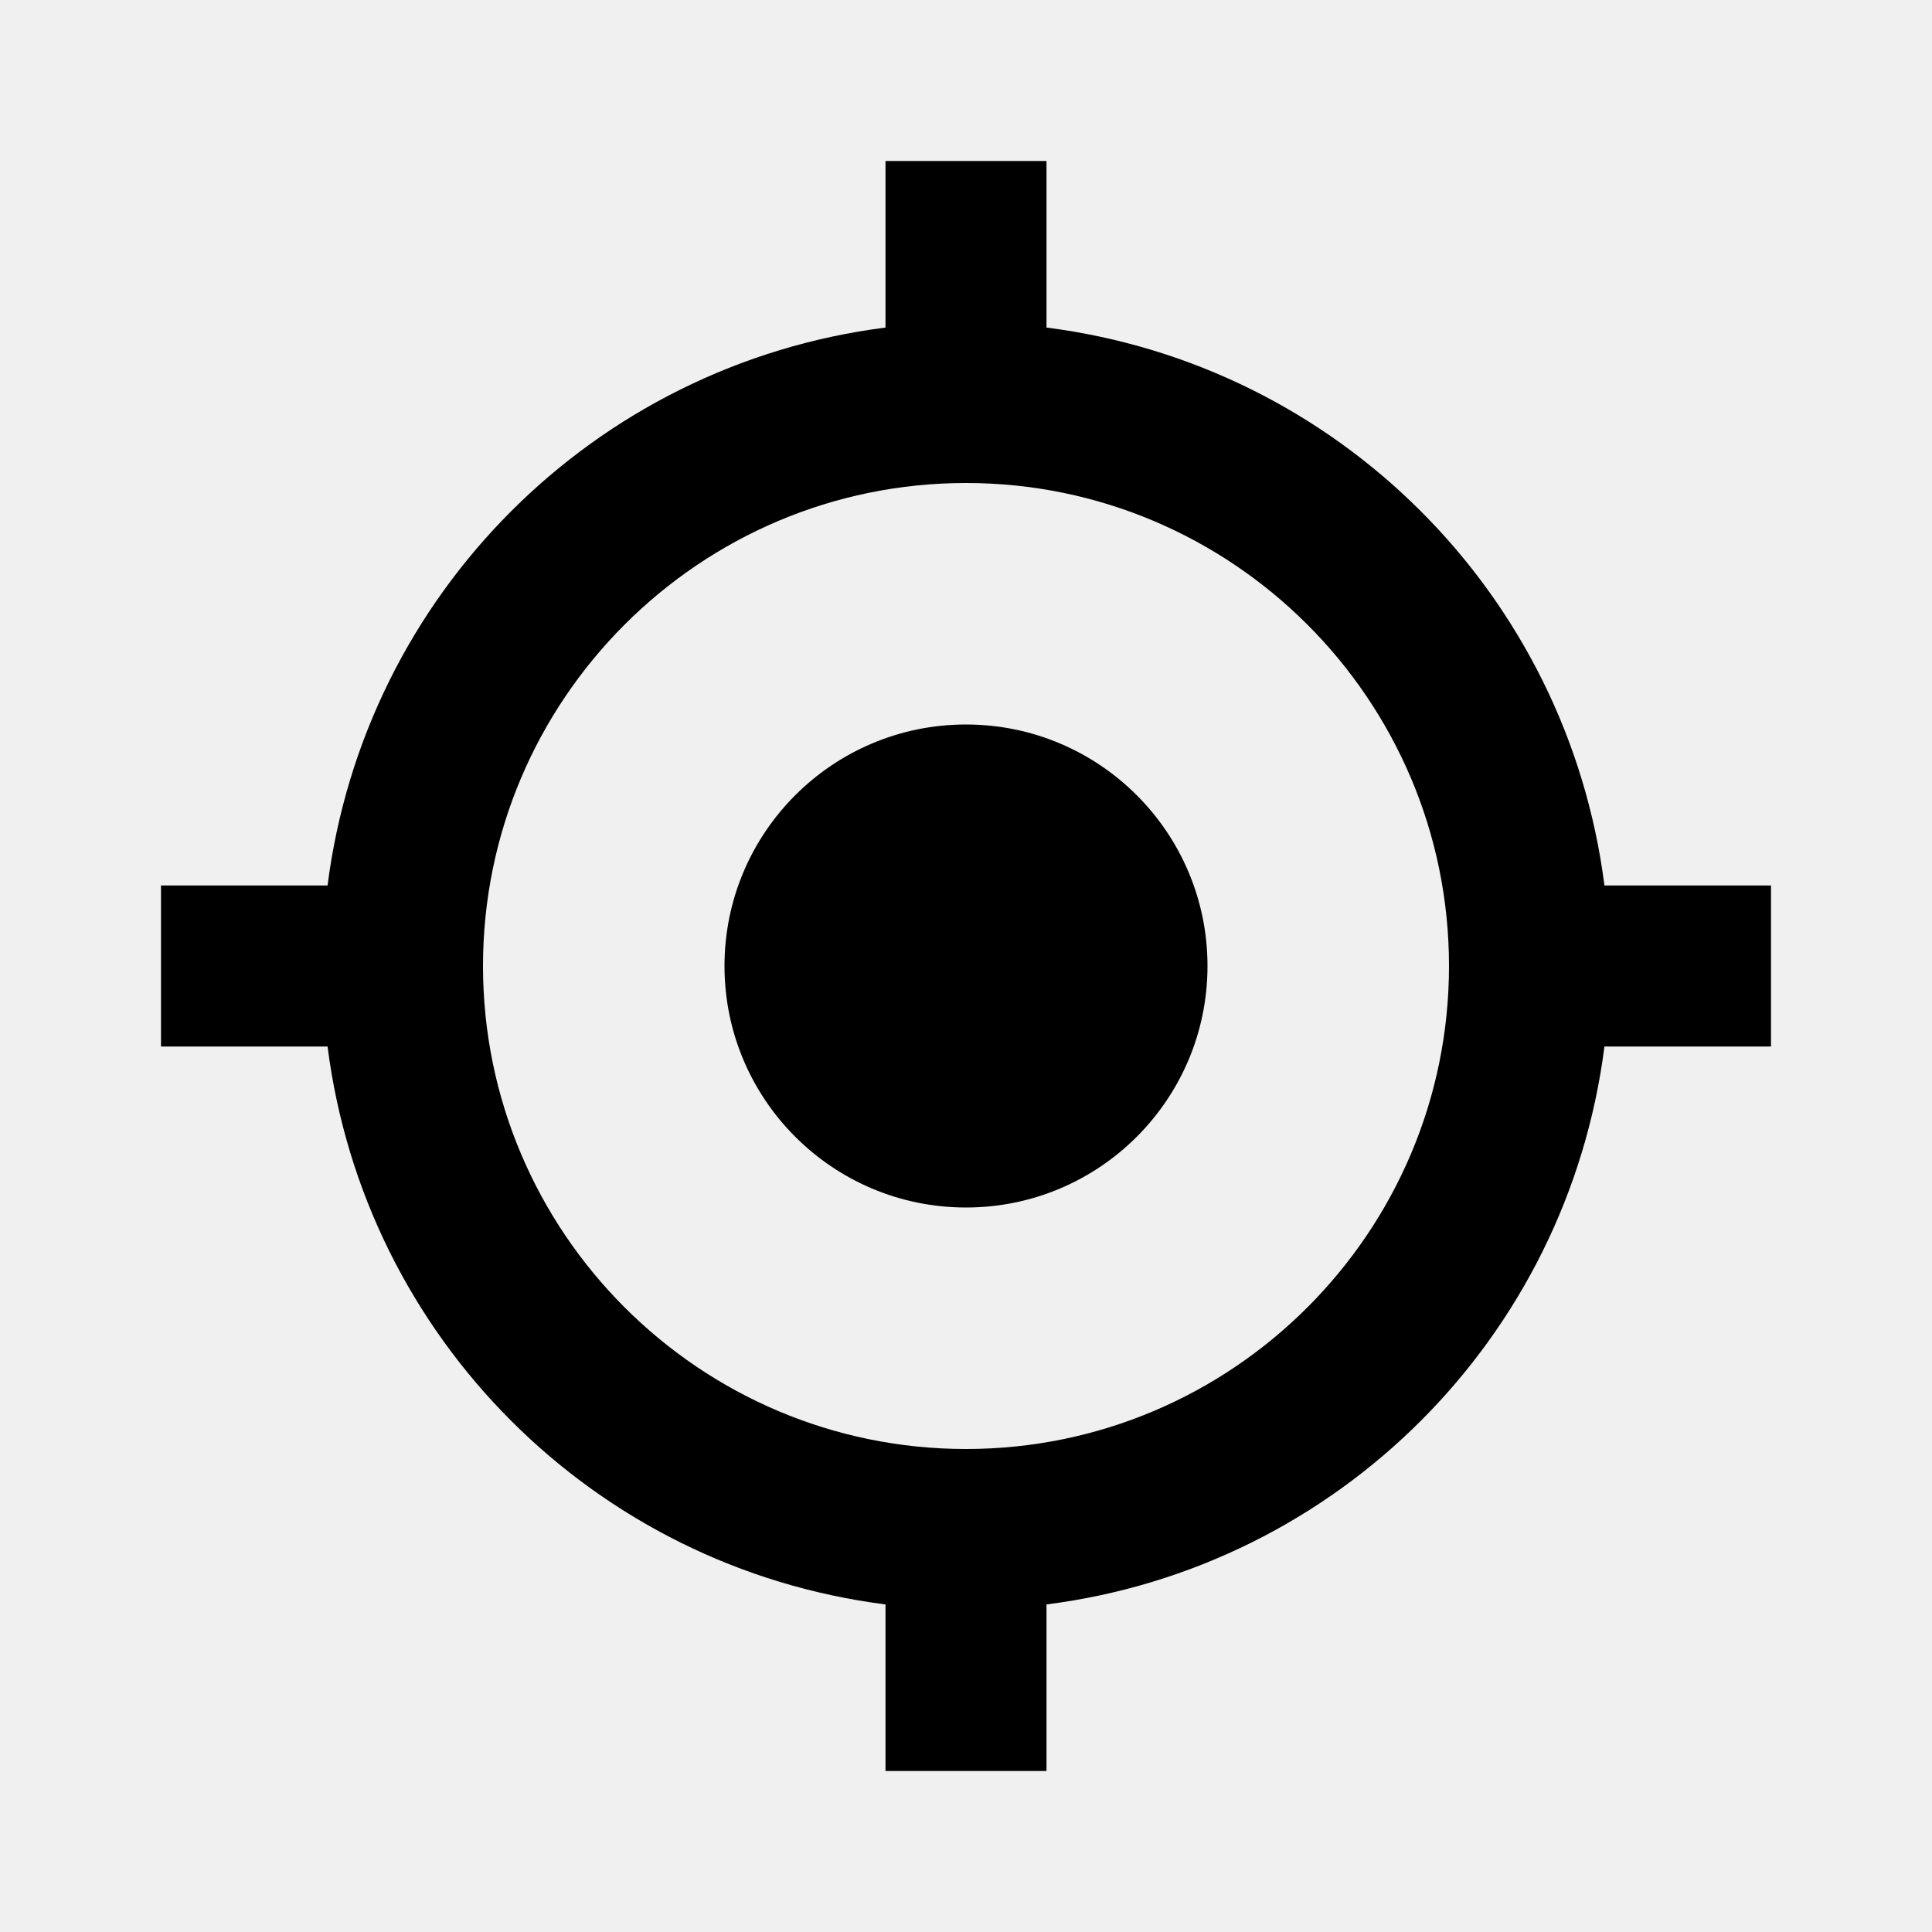
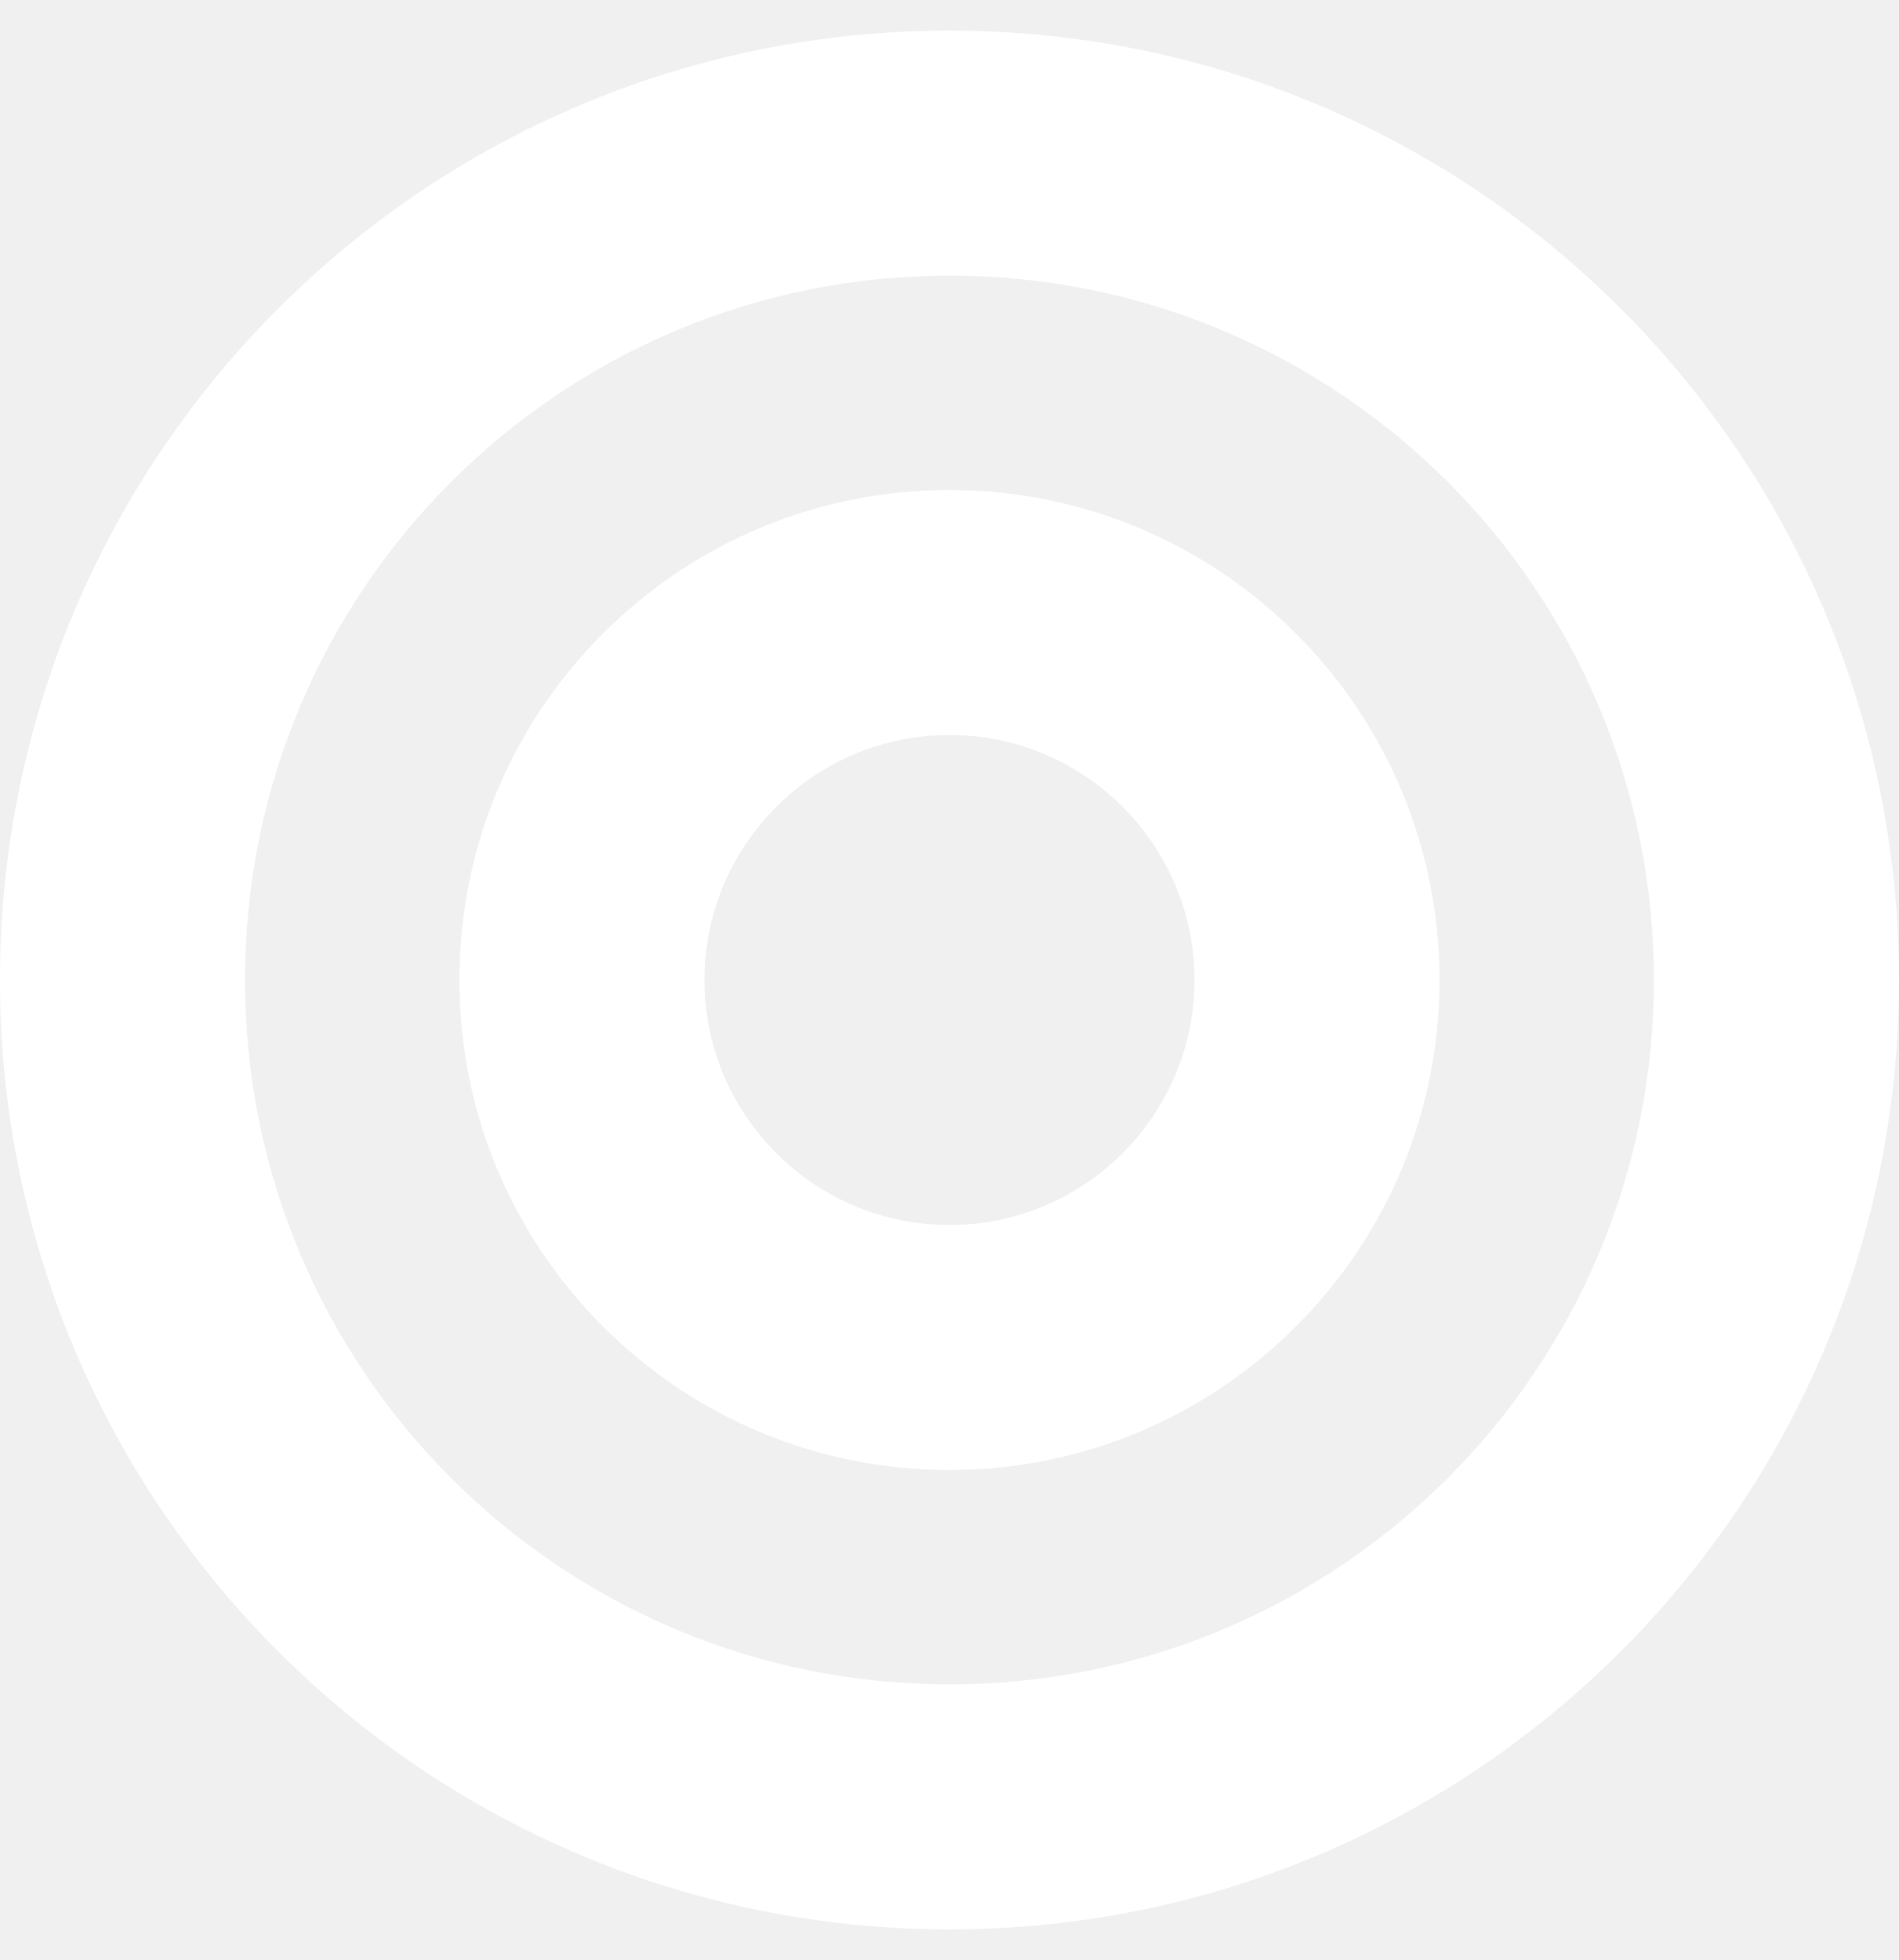
- <svg xmlns="http://www.w3.org/2000/svg" width="24" height="24" viewBox="0 0 24 24">
-   <circle cx="12" cy="12" r="3" />
-   <path d="M13 4.069V2h-2v2.069A8.008 8.008 0 0 0 4.069 11H2v2h2.069A8.007 8.007 0 0 0 11 19.931V22h2v-2.069A8.007 8.007 0 0 0 19.931 13H22v-2h-2.069A8.008 8.008 0 0 0 13 4.069zM12 18c-3.309 0-6-2.691-6-6s2.691-6 6-6 6 2.691 6 6-2.691 6-6 6z" />
+ <svg xmlns="http://www.w3.org/2000/svg" aria-hidden="true" focusable="false" data-prefix="fas" data-icon="bullseye" class="svg-inline--fa fa-bullseye fa-w-16" role="img" viewBox="0 0 496 512">
+   <path fill="#ffffff" d="M248 8C111.03 8 0 119.03 0 256s111.03 248 248 248 248-111.03 248-248S384.97 8 248 8zm0 432c-101.69 0-184-82.29-184-184 0-101.69 82.29-184 184-184 101.69 0 184 82.29 184 184 0 101.69-82.29 184-184 184zm0-312c-70.69 0-128 57.31-128 128s57.31 128 128 128 128-57.31 128-128-57.31-128-128-128zm0 192c-35.29 0-64-28.71-64-64s28.71-64 64-64 64 28.71 64 64-28.71 64-64 64z" />
</svg>
